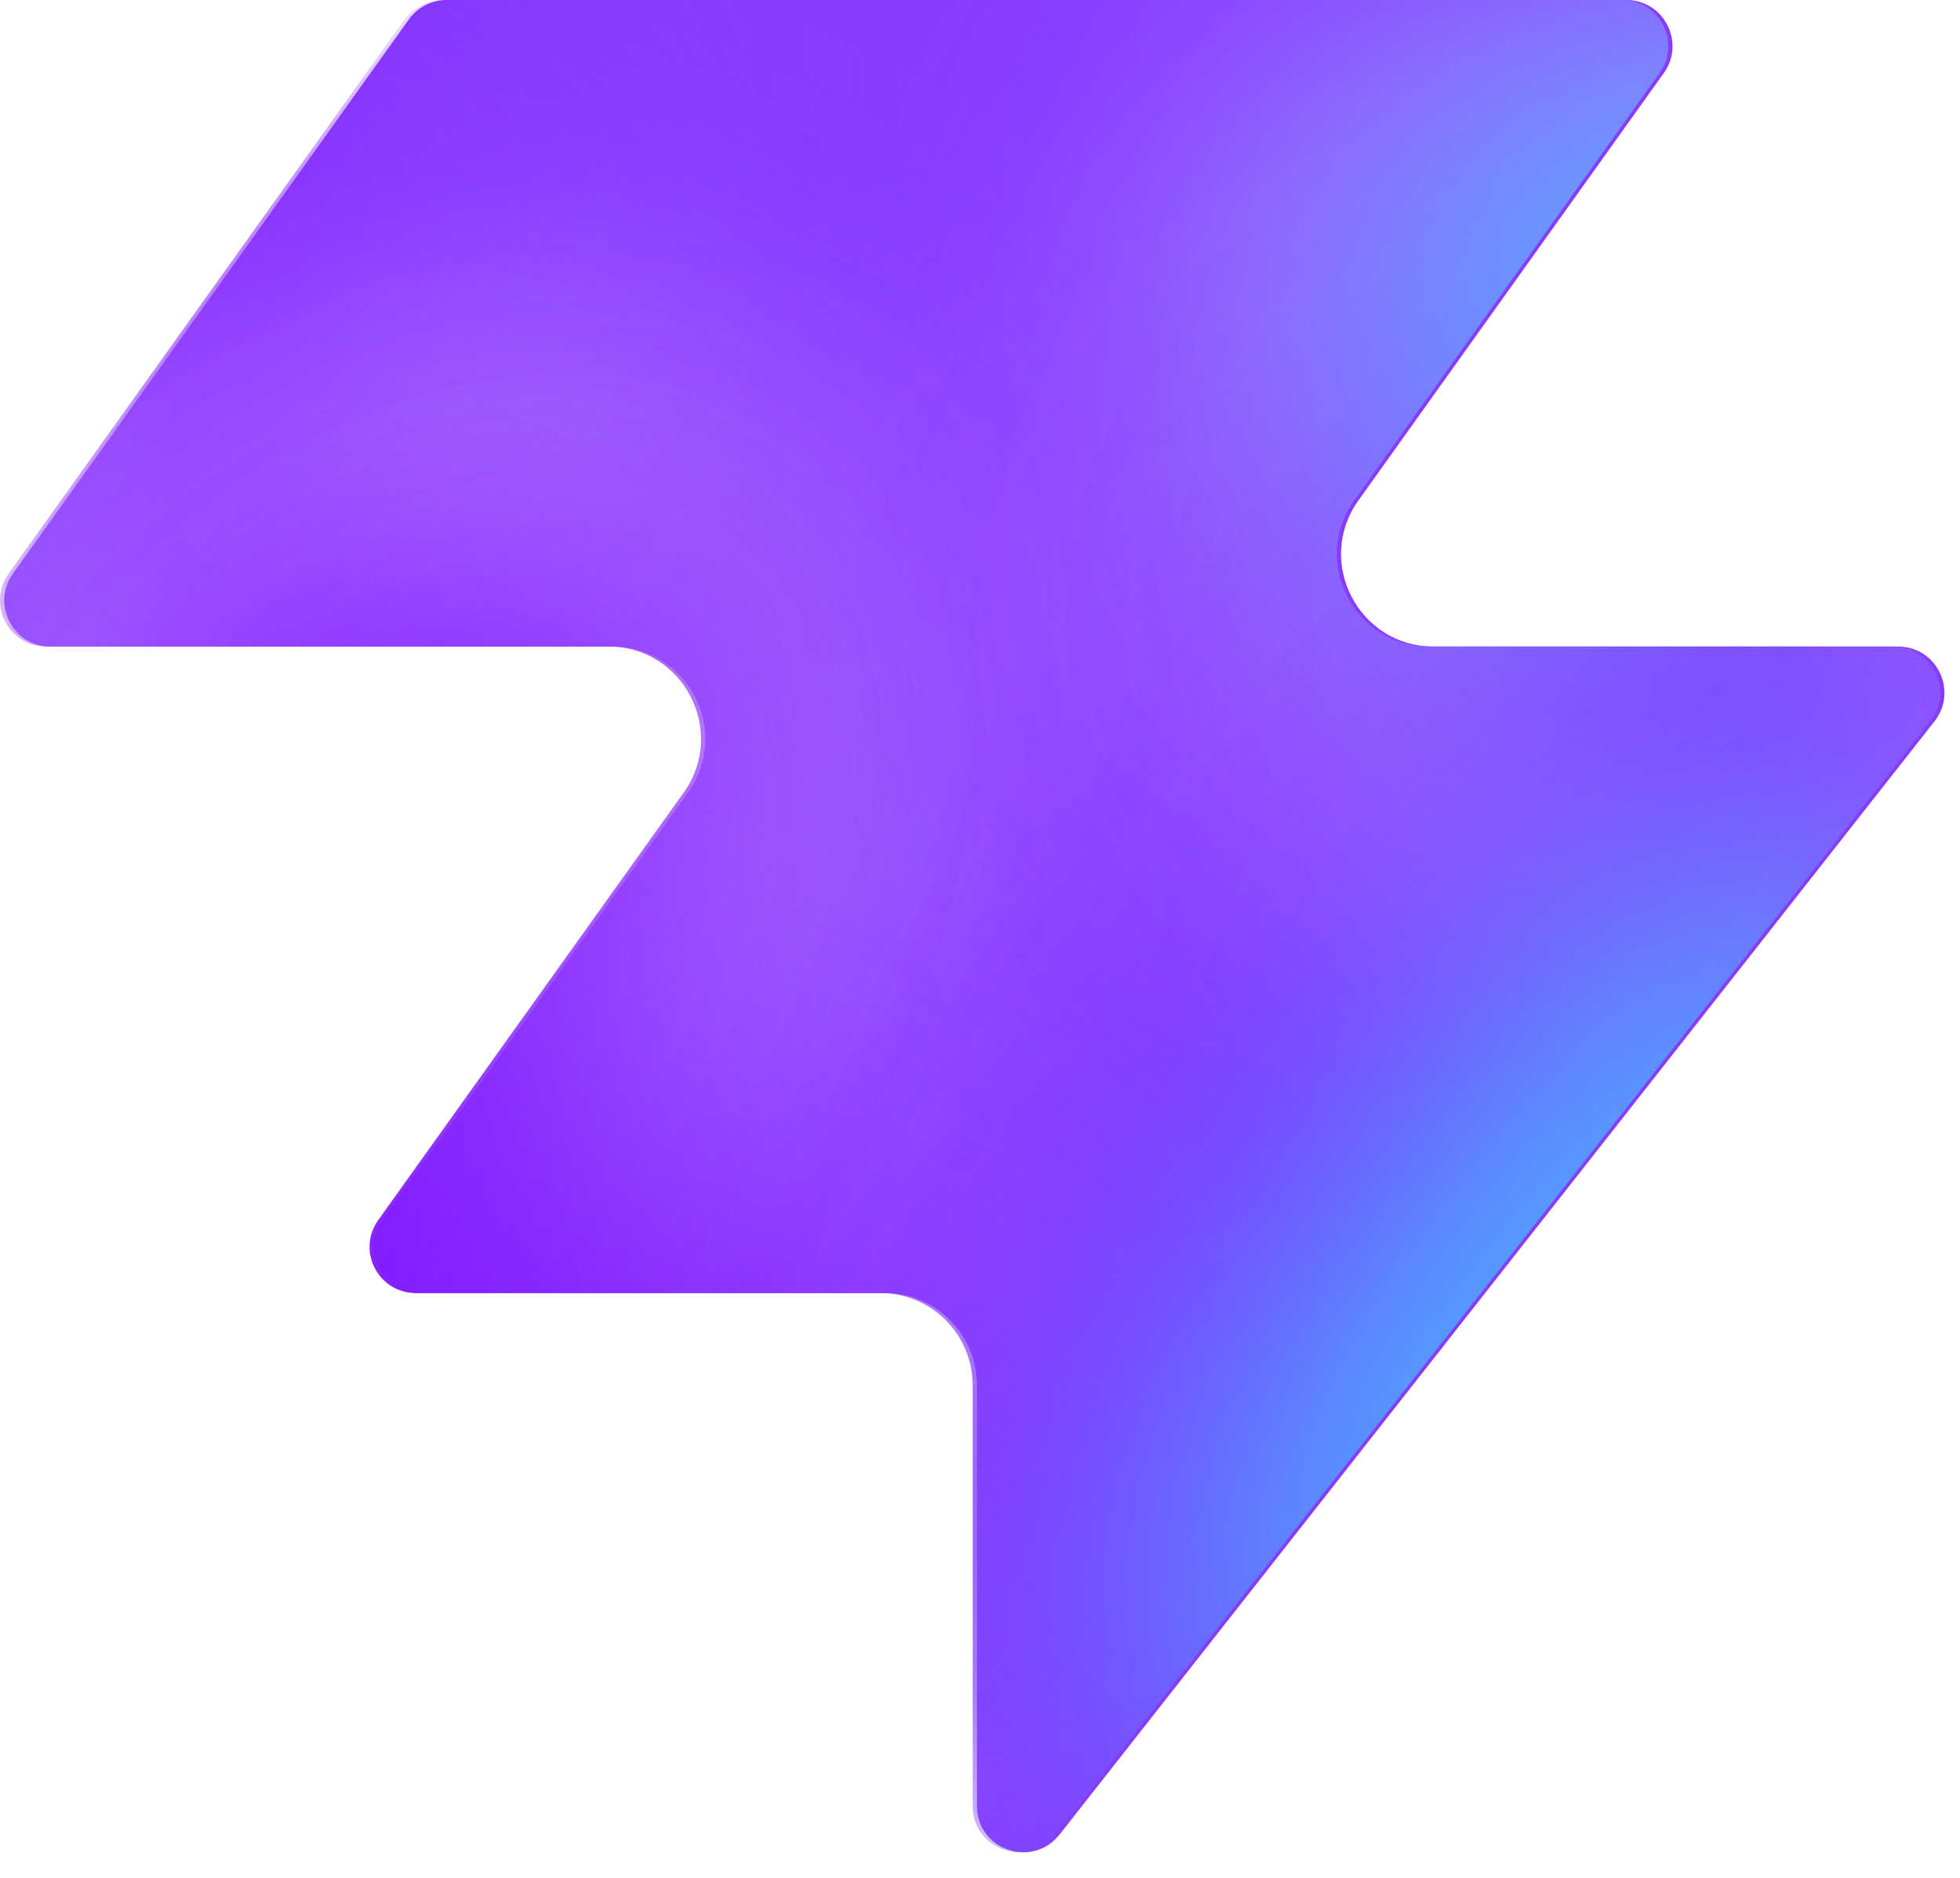
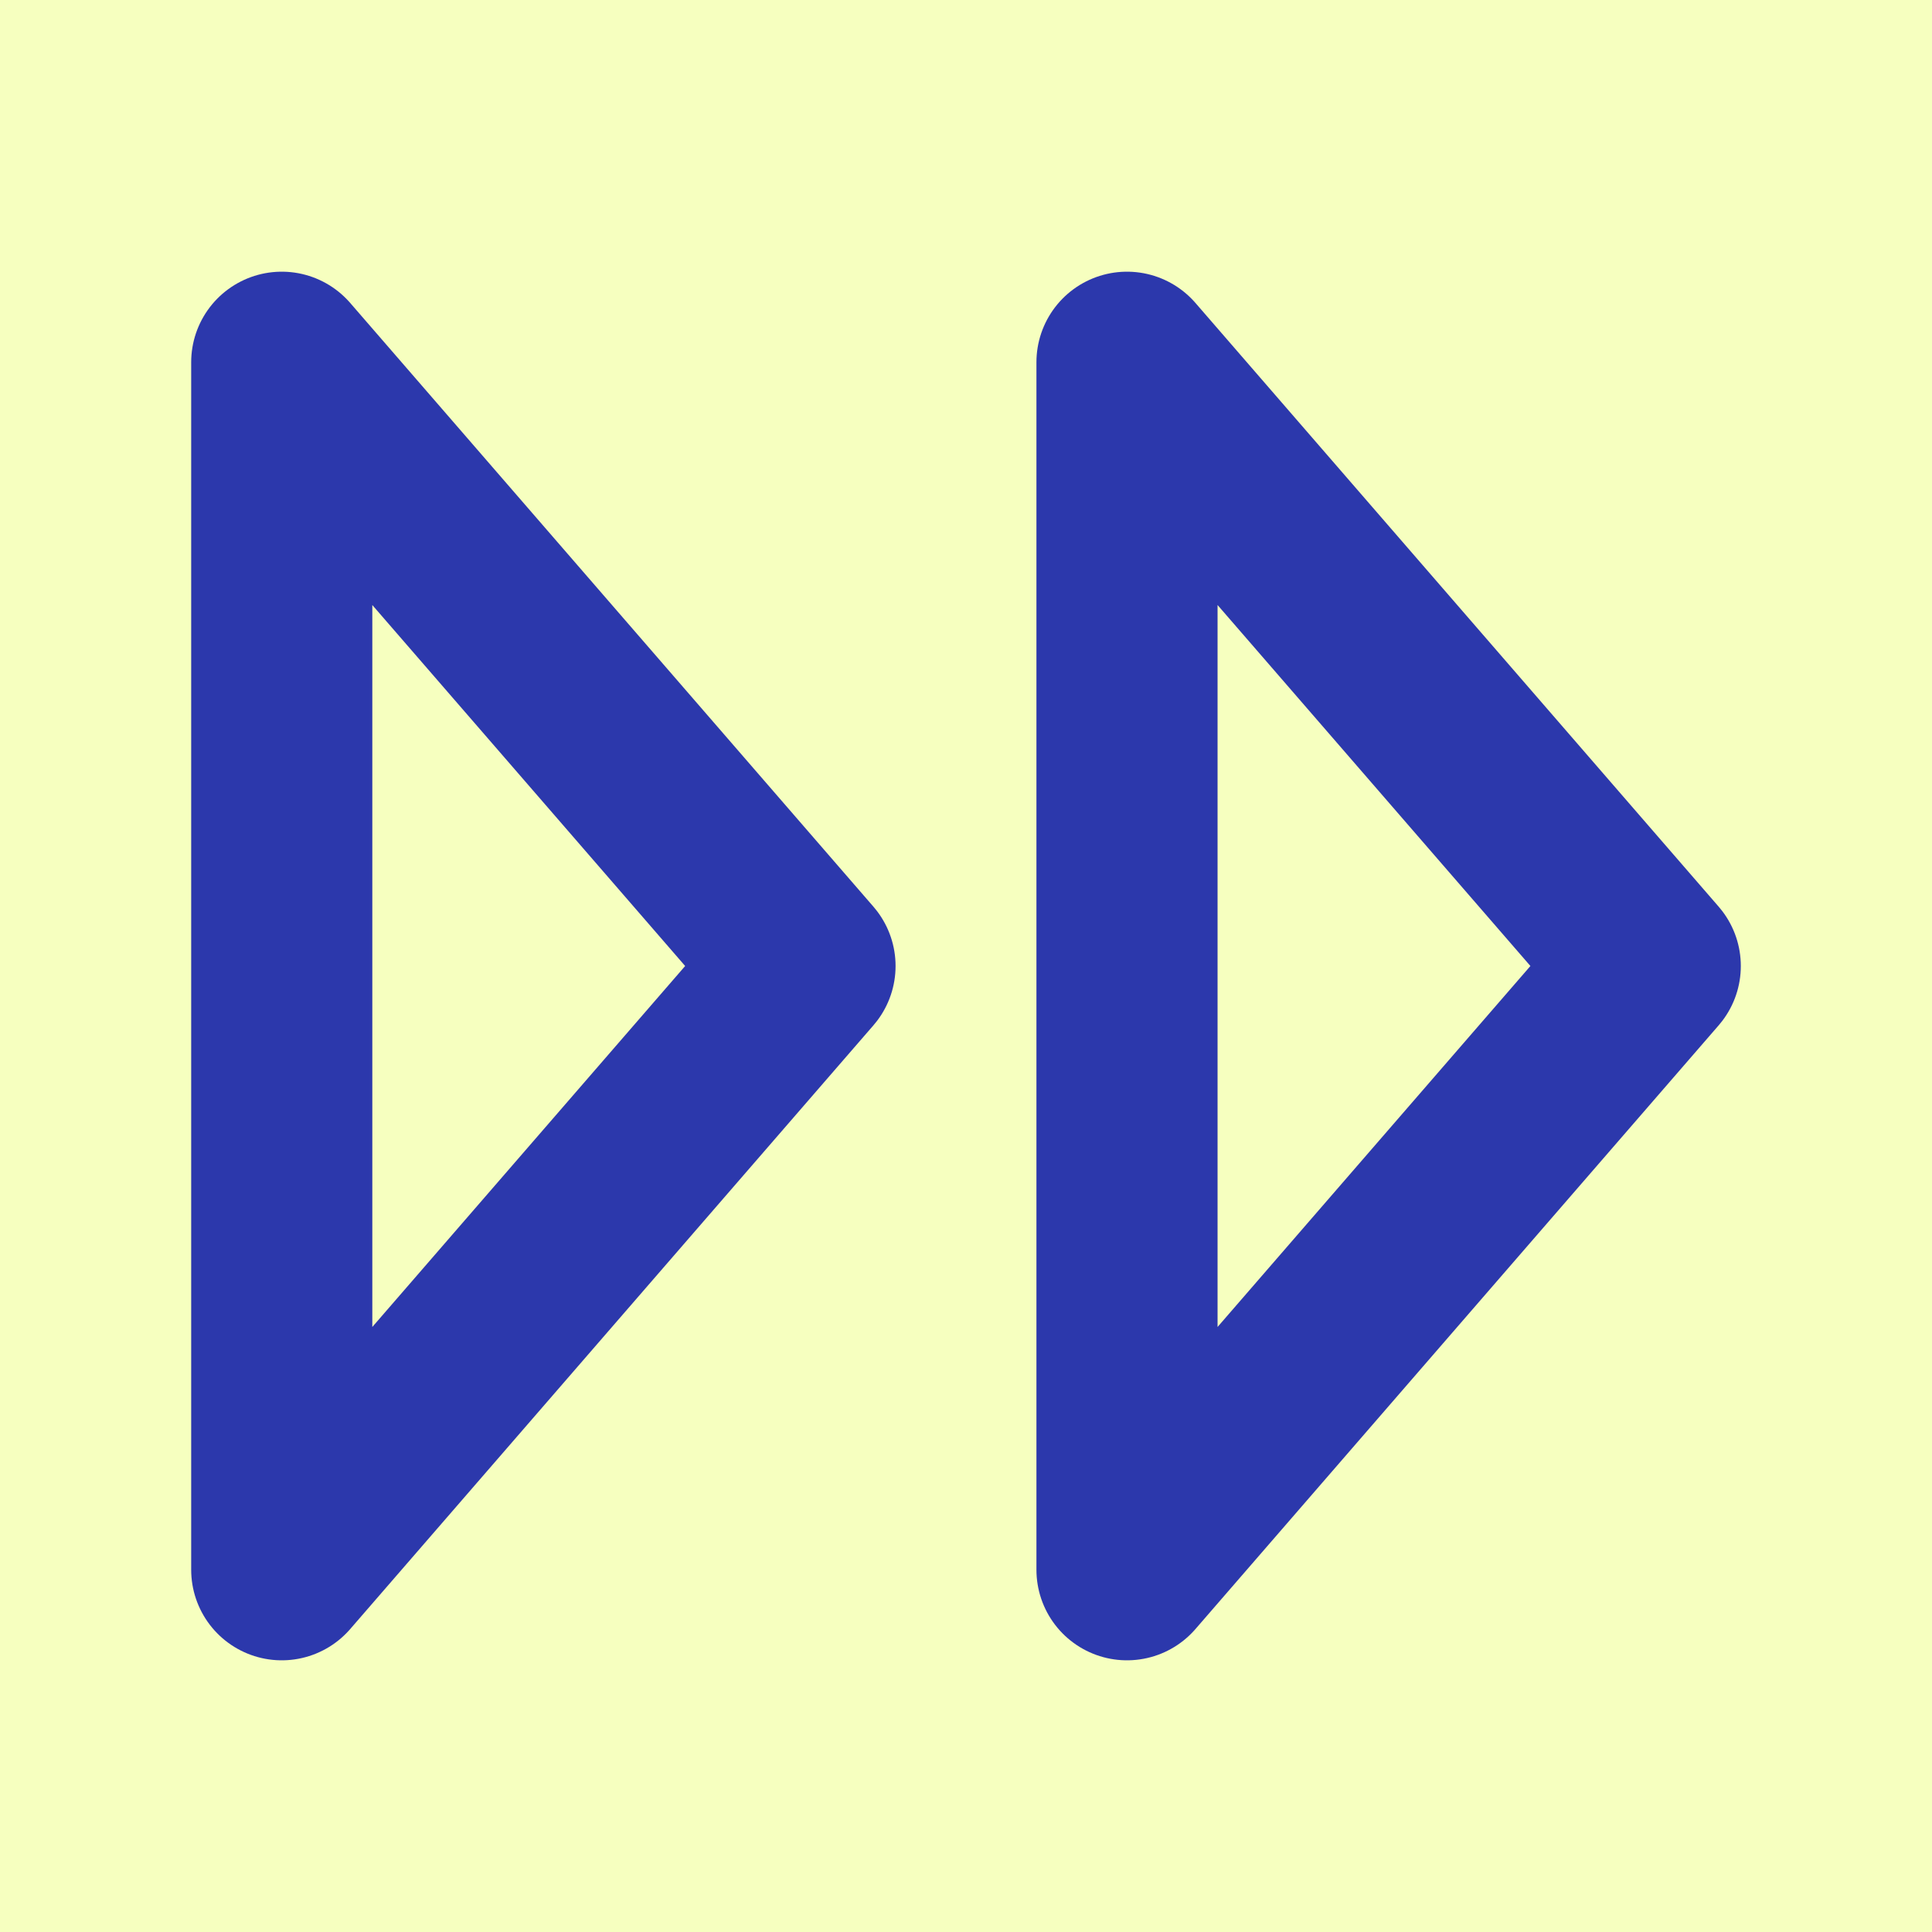
- <svg xmlns="http://www.w3.org/2000/svg" width="48" height="46" fill="none" viewBox="0 0 48 46">
-   <path fill="#863bff" d="M25.946 44.938c-.664.845-2.021.375-2.021-.698V33.937a2.26 2.26 0 0 0-2.262-2.262H10.287c-.92 0-1.456-1.04-.92-1.788l7.48-10.471c1.07-1.497 0-3.578-1.842-3.578H1.237c-.92 0-1.456-1.04-.92-1.788L10.013.474c.214-.297.556-.474.92-.474h28.894c.92 0 1.456 1.04.92 1.788l-7.48 10.471c-1.07 1.498 0 3.579 1.842 3.579h11.377c.943 0 1.473 1.088.89 1.83L25.947 44.94z" style="fill:#863bff;fill:color(display-p3 .525 .23 1);fill-opacity:1" />
-   <mask id="a" width="48" height="46" x="0" y="0" maskUnits="userSpaceOnUse" style="mask-type:alpha">
-     <path fill="#000" d="M25.842 44.938c-.664.844-2.021.375-2.021-.698V33.937a2.26 2.26 0 0 0-2.262-2.262H10.183c-.92 0-1.456-1.04-.92-1.788l7.48-10.471c1.07-1.498 0-3.579-1.842-3.579H1.133c-.92 0-1.456-1.04-.92-1.787L9.91.473c.214-.297.556-.474.92-.474h28.894c.92 0 1.456 1.04.92 1.788l-7.48 10.471c-1.07 1.498 0 3.578 1.842 3.578h11.377c.943 0 1.473 1.088.89 1.832L25.843 44.94z" style="fill:#000;fill-opacity:1" />
-   </mask>
-   <g mask="url(#a)">
-     <g filter="url(#b)">
-       <ellipse cx="5.508" cy="14.704" fill="#ede6ff" rx="5.508" ry="14.704" style="fill:#ede6ff;fill:color(display-p3 .927 .903 1);fill-opacity:1" transform="matrix(.00324 1 1 -.00324 -4.47 31.516)" />
-     </g>
-     <g filter="url(#c)">
-       <ellipse cx="10.399" cy="29.851" fill="#ede6ff" rx="10.399" ry="29.851" style="fill:#ede6ff;fill:color(display-p3 .927 .903 1);fill-opacity:1" transform="matrix(.00324 1 1 -.00324 -39.328 7.883)" />
-     </g>
-     <g filter="url(#d)">
-       <ellipse cx="5.508" cy="30.487" fill="#7e14ff" rx="5.508" ry="30.487" style="fill:#7e14ff;fill:color(display-p3 .492 .077 1);fill-opacity:1" transform="rotate(89.814 -25.913 -14.639)scale(1 -1)" />
-     </g>
-     <g filter="url(#e)">
-       <ellipse cx="5.508" cy="30.599" fill="#7e14ff" rx="5.508" ry="30.599" style="fill:#7e14ff;fill:color(display-p3 .492 .077 1);fill-opacity:1" transform="rotate(89.814 -32.644 -3.334)scale(1 -1)" />
-     </g>
-     <g filter="url(#f)">
-       <ellipse cx="5.508" cy="30.599" fill="#7e14ff" rx="5.508" ry="30.599" style="fill:#7e14ff;fill:color(display-p3 .492 .077 1);fill-opacity:1" transform="matrix(.00324 1 1 -.00324 -34.34 30.47)" />
-     </g>
-     <g filter="url(#g)">
-       <ellipse cx="14.072" cy="22.078" fill="#ede6ff" rx="14.072" ry="22.078" style="fill:#ede6ff;fill:color(display-p3 .927 .903 1);fill-opacity:1" transform="rotate(93.35 24.506 48.493)scale(-1 1)" />
-     </g>
-     <g filter="url(#h)">
-       <ellipse cx="3.47" cy="21.501" fill="#7e14ff" rx="3.47" ry="21.501" style="fill:#7e14ff;fill:color(display-p3 .492 .077 1);fill-opacity:1" transform="rotate(89.009 28.708 47.59)scale(-1 1)" />
-     </g>
-     <g filter="url(#i)">
-       <ellipse cx="3.47" cy="21.501" fill="#7e14ff" rx="3.47" ry="21.501" style="fill:#7e14ff;fill:color(display-p3 .492 .077 1);fill-opacity:1" transform="rotate(89.009 28.708 47.59)scale(-1 1)" />
-     </g>
-     <g filter="url(#j)">
-       <ellipse cx=".387" cy="8.972" fill="#7e14ff" rx="4.407" ry="29.108" style="fill:#7e14ff;fill:color(display-p3 .492 .077 1);fill-opacity:1" transform="rotate(39.51 .387 8.972)" />
-     </g>
-     <g filter="url(#k)">
-       <ellipse cx="47.523" cy="-6.092" fill="#7e14ff" rx="4.407" ry="29.108" style="fill:#7e14ff;fill:color(display-p3 .492 .077 1);fill-opacity:1" transform="rotate(37.892 47.523 -6.092)" />
-     </g>
-     <g filter="url(#l)">
-       <ellipse cx="41.412" cy="6.333" fill="#47bfff" rx="5.971" ry="9.665" style="fill:#47bfff;fill:color(display-p3 .28 .748 1);fill-opacity:1" transform="rotate(37.892 41.412 6.333)" />
-     </g>
-     <g filter="url(#m)">
-       <ellipse cx="-1.879" cy="38.332" fill="#7e14ff" rx="4.407" ry="29.108" style="fill:#7e14ff;fill:color(display-p3 .492 .077 1);fill-opacity:1" transform="rotate(37.892 -1.88 38.332)" />
-     </g>
-     <g filter="url(#n)">
-       <ellipse cx="-1.879" cy="38.332" fill="#7e14ff" rx="4.407" ry="29.108" style="fill:#7e14ff;fill:color(display-p3 .492 .077 1);fill-opacity:1" transform="rotate(37.892 -1.88 38.332)" />
-     </g>
-     <g filter="url(#o)">
-       <ellipse cx="35.651" cy="29.907" fill="#7e14ff" rx="4.407" ry="29.108" style="fill:#7e14ff;fill:color(display-p3 .492 .077 1);fill-opacity:1" transform="rotate(37.892 35.651 29.907)" />
-     </g>
-     <g filter="url(#p)">
-       <ellipse cx="38.418" cy="32.4" fill="#47bfff" rx="5.971" ry="15.297" style="fill:#47bfff;fill:color(display-p3 .28 .748 1);fill-opacity:1" transform="rotate(37.892 38.418 32.4)" />
-     </g>
+ <svg xmlns="http://www.w3.org/2000/svg" viewBox="0 0 48 48">
+   <rect width="48" height="48" fill="#f6ffbf" />
+   <g fill="none" stroke="#2c38ac" stroke-width="4.5" stroke-linejoin="round">
+     <path d="M7 9 L20 24 L7 39 Z" />
+     <path d="M28 9 L41 24 L28 39 Z" />
  </g>
-   <defs>
-     <filter id="b" width="60.045" height="41.654" x="-19.77" y="16.149" color-interpolation-filters="sRGB" filterUnits="userSpaceOnUse">
-       <feFlood flood-opacity="0" result="BackgroundImageFix" />
-       <feBlend in="SourceGraphic" in2="BackgroundImageFix" result="shape" />
-       <feGaussianBlur result="effect1_foregroundBlur_2002_17158" stdDeviation="7.659" />
-     </filter>
-     <filter id="c" width="90.34" height="51.437" x="-54.613" y="-7.533" color-interpolation-filters="sRGB" filterUnits="userSpaceOnUse">
-       <feFlood flood-opacity="0" result="BackgroundImageFix" />
-       <feBlend in="SourceGraphic" in2="BackgroundImageFix" result="shape" />
-       <feGaussianBlur result="effect1_foregroundBlur_2002_17158" stdDeviation="7.659" />
-     </filter>
-     <filter id="d" width="79.355" height="29.4" x="-49.64" y="2.03" color-interpolation-filters="sRGB" filterUnits="userSpaceOnUse">
-       <feFlood flood-opacity="0" result="BackgroundImageFix" />
-       <feBlend in="SourceGraphic" in2="BackgroundImageFix" result="shape" />
-       <feGaussianBlur result="effect1_foregroundBlur_2002_17158" stdDeviation="4.596" />
-     </filter>
-     <filter id="e" width="79.579" height="29.4" x="-45.045" y="20.029" color-interpolation-filters="sRGB" filterUnits="userSpaceOnUse">
-       <feFlood flood-opacity="0" result="BackgroundImageFix" />
-       <feBlend in="SourceGraphic" in2="BackgroundImageFix" result="shape" />
-       <feGaussianBlur result="effect1_foregroundBlur_2002_17158" stdDeviation="4.596" />
-     </filter>
-     <filter id="f" width="79.579" height="29.4" x="-43.513" y="21.178" color-interpolation-filters="sRGB" filterUnits="userSpaceOnUse">
-       <feFlood flood-opacity="0" result="BackgroundImageFix" />
-       <feBlend in="SourceGraphic" in2="BackgroundImageFix" result="shape" />
-       <feGaussianBlur result="effect1_foregroundBlur_2002_17158" stdDeviation="4.596" />
-     </filter>
-     <filter id="g" width="74.749" height="58.852" x="15.756" y="-17.901" color-interpolation-filters="sRGB" filterUnits="userSpaceOnUse">
-       <feFlood flood-opacity="0" result="BackgroundImageFix" />
-       <feBlend in="SourceGraphic" in2="BackgroundImageFix" result="shape" />
-       <feGaussianBlur result="effect1_foregroundBlur_2002_17158" stdDeviation="7.659" />
-     </filter>
-     <filter id="h" width="61.377" height="25.362" x="23.548" y="2.284" color-interpolation-filters="sRGB" filterUnits="userSpaceOnUse">
-       <feFlood flood-opacity="0" result="BackgroundImageFix" />
-       <feBlend in="SourceGraphic" in2="BackgroundImageFix" result="shape" />
-       <feGaussianBlur result="effect1_foregroundBlur_2002_17158" stdDeviation="4.596" />
-     </filter>
-     <filter id="i" width="61.377" height="25.362" x="23.548" y="2.284" color-interpolation-filters="sRGB" filterUnits="userSpaceOnUse">
-       <feFlood flood-opacity="0" result="BackgroundImageFix" />
-       <feBlend in="SourceGraphic" in2="BackgroundImageFix" result="shape" />
-       <feGaussianBlur result="effect1_foregroundBlur_2002_17158" stdDeviation="4.596" />
-     </filter>
-     <filter id="j" width="56.045" height="63.649" x="-27.636" y="-22.853" color-interpolation-filters="sRGB" filterUnits="userSpaceOnUse">
-       <feFlood flood-opacity="0" result="BackgroundImageFix" />
-       <feBlend in="SourceGraphic" in2="BackgroundImageFix" result="shape" />
-       <feGaussianBlur result="effect1_foregroundBlur_2002_17158" stdDeviation="4.596" />
-     </filter>
-     <filter id="k" width="54.814" height="64.646" x="20.116" y="-38.415" color-interpolation-filters="sRGB" filterUnits="userSpaceOnUse">
-       <feFlood flood-opacity="0" result="BackgroundImageFix" />
-       <feBlend in="SourceGraphic" in2="BackgroundImageFix" result="shape" />
-       <feGaussianBlur result="effect1_foregroundBlur_2002_17158" stdDeviation="4.596" />
-     </filter>
-     <filter id="l" width="33.541" height="35.313" x="24.641" y="-11.323" color-interpolation-filters="sRGB" filterUnits="userSpaceOnUse">
-       <feFlood flood-opacity="0" result="BackgroundImageFix" />
-       <feBlend in="SourceGraphic" in2="BackgroundImageFix" result="shape" />
-       <feGaussianBlur result="effect1_foregroundBlur_2002_17158" stdDeviation="4.596" />
-     </filter>
-     <filter id="m" width="54.814" height="64.646" x="-29.286" y="6.009" color-interpolation-filters="sRGB" filterUnits="userSpaceOnUse">
-       <feFlood flood-opacity="0" result="BackgroundImageFix" />
-       <feBlend in="SourceGraphic" in2="BackgroundImageFix" result="shape" />
-       <feGaussianBlur result="effect1_foregroundBlur_2002_17158" stdDeviation="4.596" />
-     </filter>
-     <filter id="n" width="54.814" height="64.646" x="-29.286" y="6.009" color-interpolation-filters="sRGB" filterUnits="userSpaceOnUse">
-       <feFlood flood-opacity="0" result="BackgroundImageFix" />
-       <feBlend in="SourceGraphic" in2="BackgroundImageFix" result="shape" />
-       <feGaussianBlur result="effect1_foregroundBlur_2002_17158" stdDeviation="4.596" />
-     </filter>
-     <filter id="o" width="54.814" height="64.646" x="8.244" y="-2.416" color-interpolation-filters="sRGB" filterUnits="userSpaceOnUse">
-       <feFlood flood-opacity="0" result="BackgroundImageFix" />
-       <feBlend in="SourceGraphic" in2="BackgroundImageFix" result="shape" />
-       <feGaussianBlur result="effect1_foregroundBlur_2002_17158" stdDeviation="4.596" />
-     </filter>
-     <filter id="p" width="39.409" height="43.623" x="18.713" y="10.588" color-interpolation-filters="sRGB" filterUnits="userSpaceOnUse">
-       <feFlood flood-opacity="0" result="BackgroundImageFix" />
-       <feBlend in="SourceGraphic" in2="BackgroundImageFix" result="shape" />
-       <feGaussianBlur result="effect1_foregroundBlur_2002_17158" stdDeviation="4.596" />
-     </filter>
-   </defs>
</svg>
